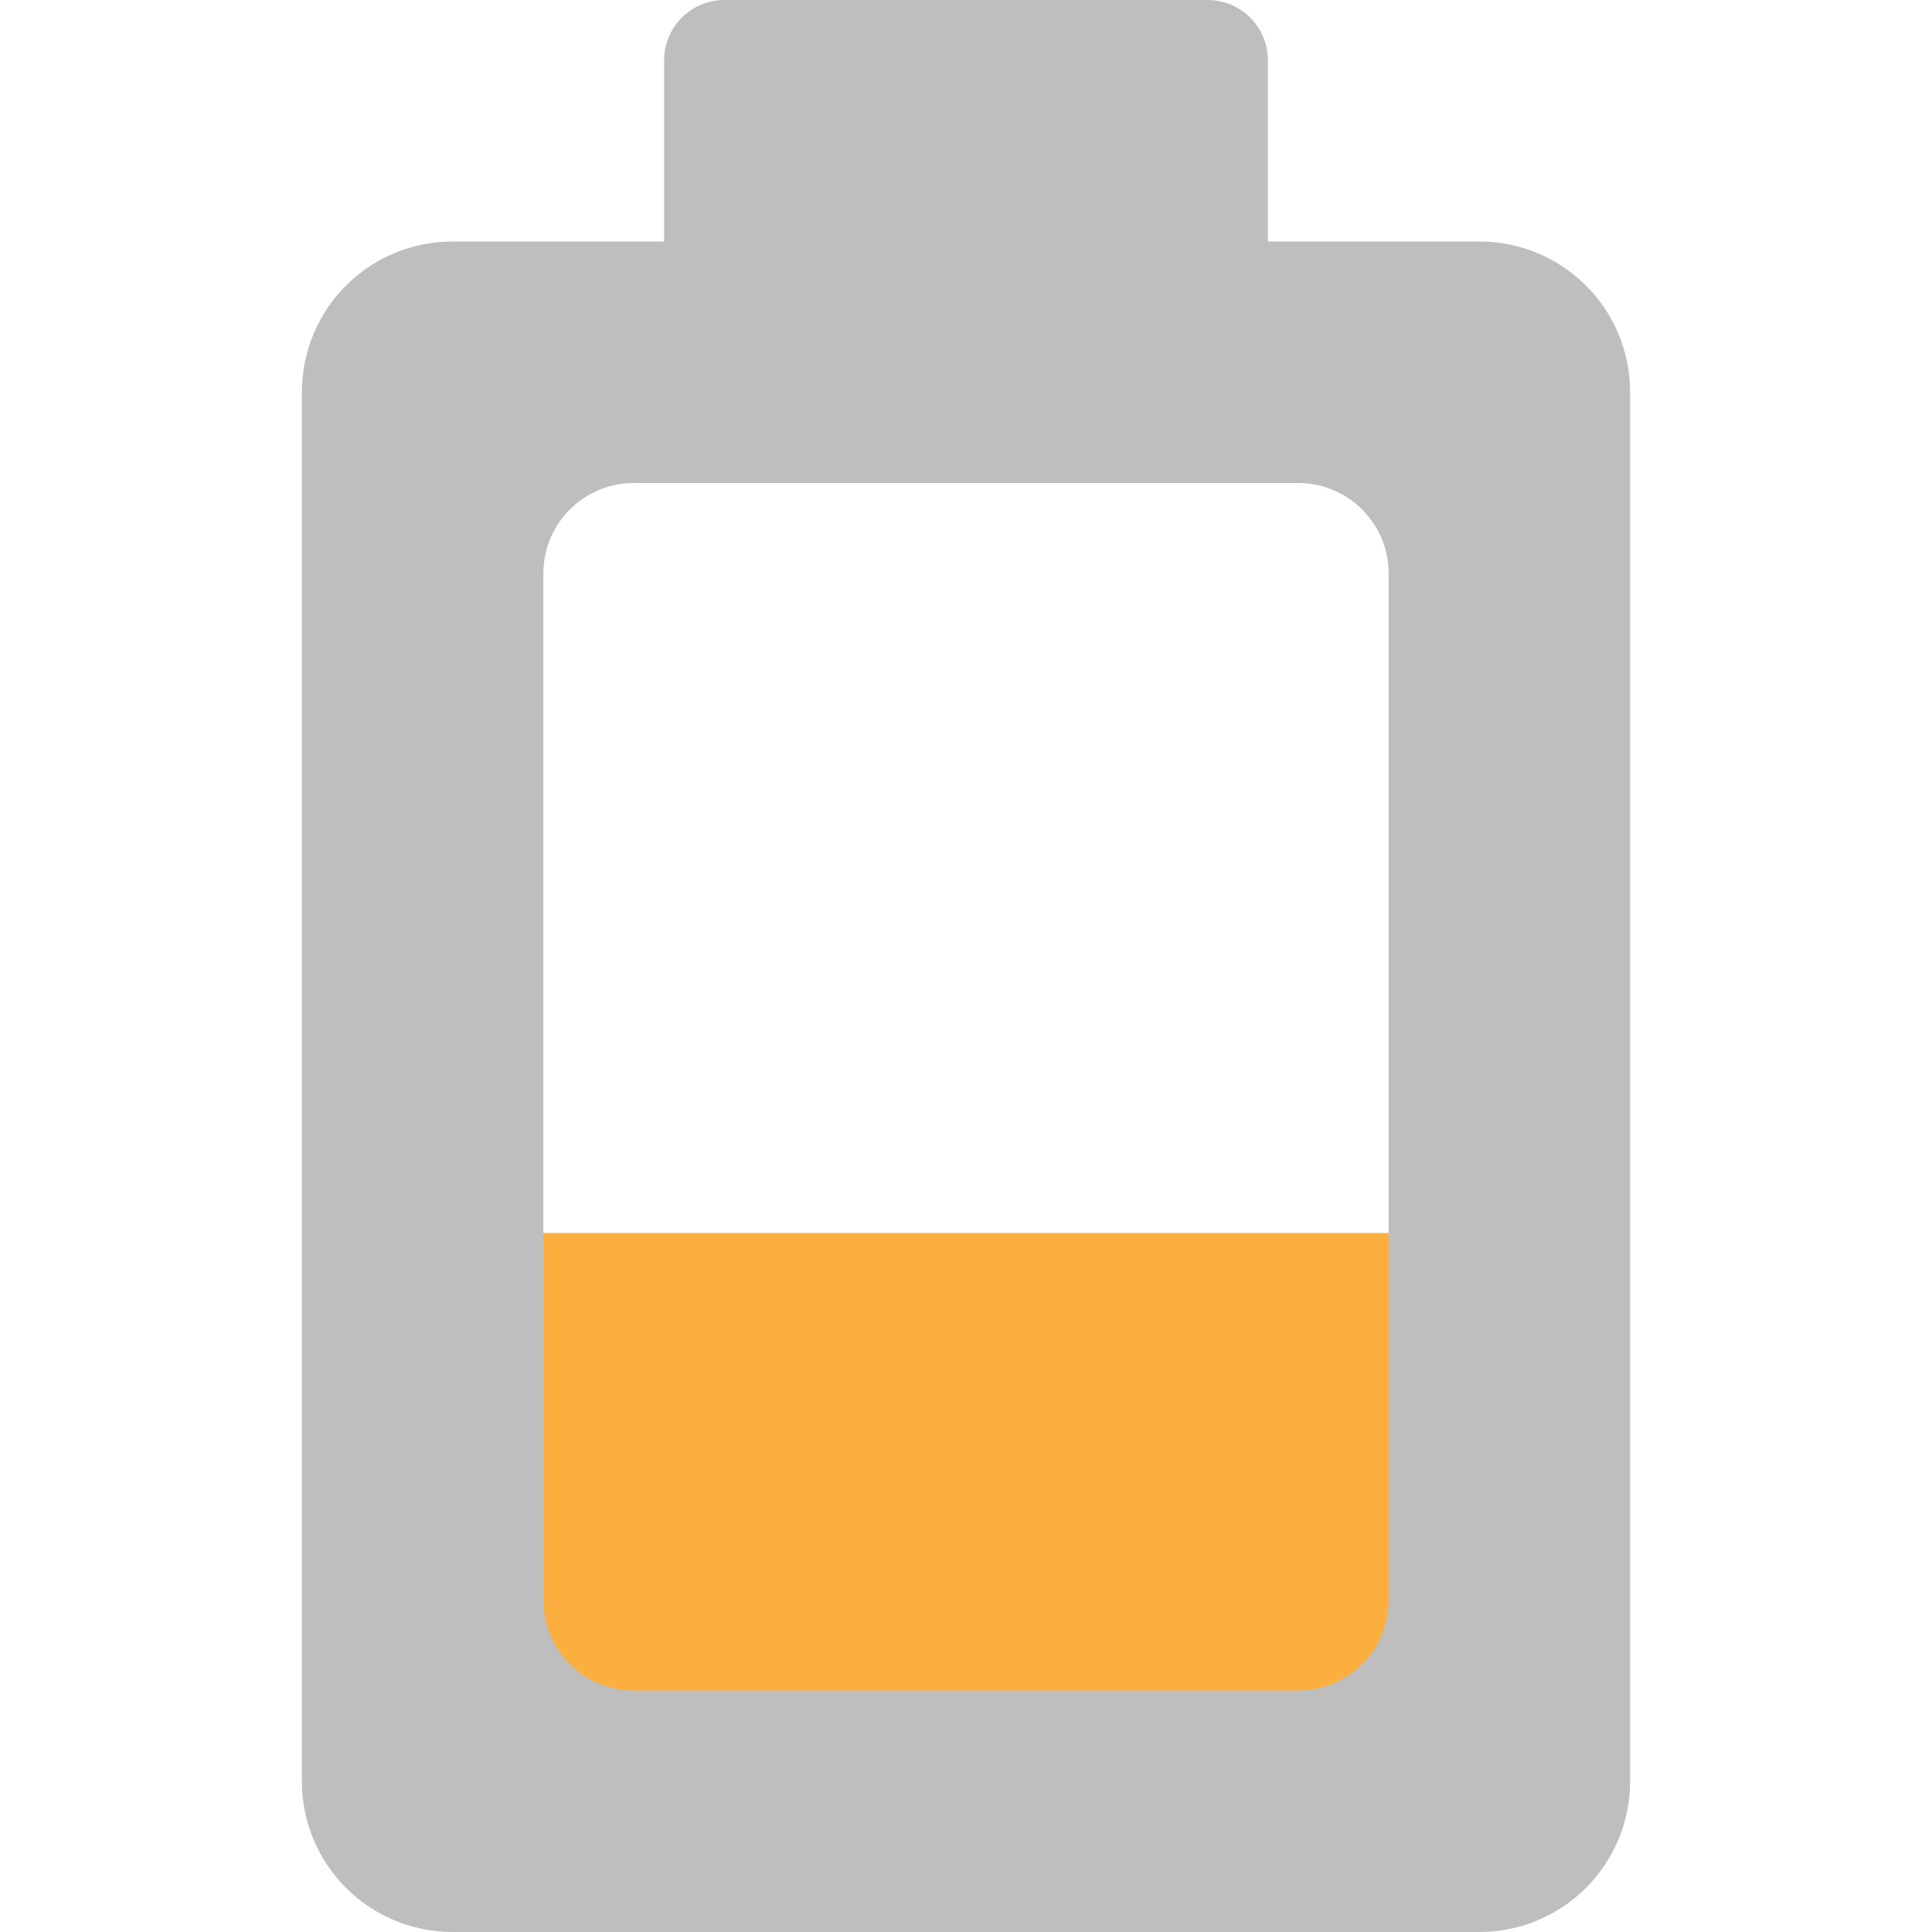
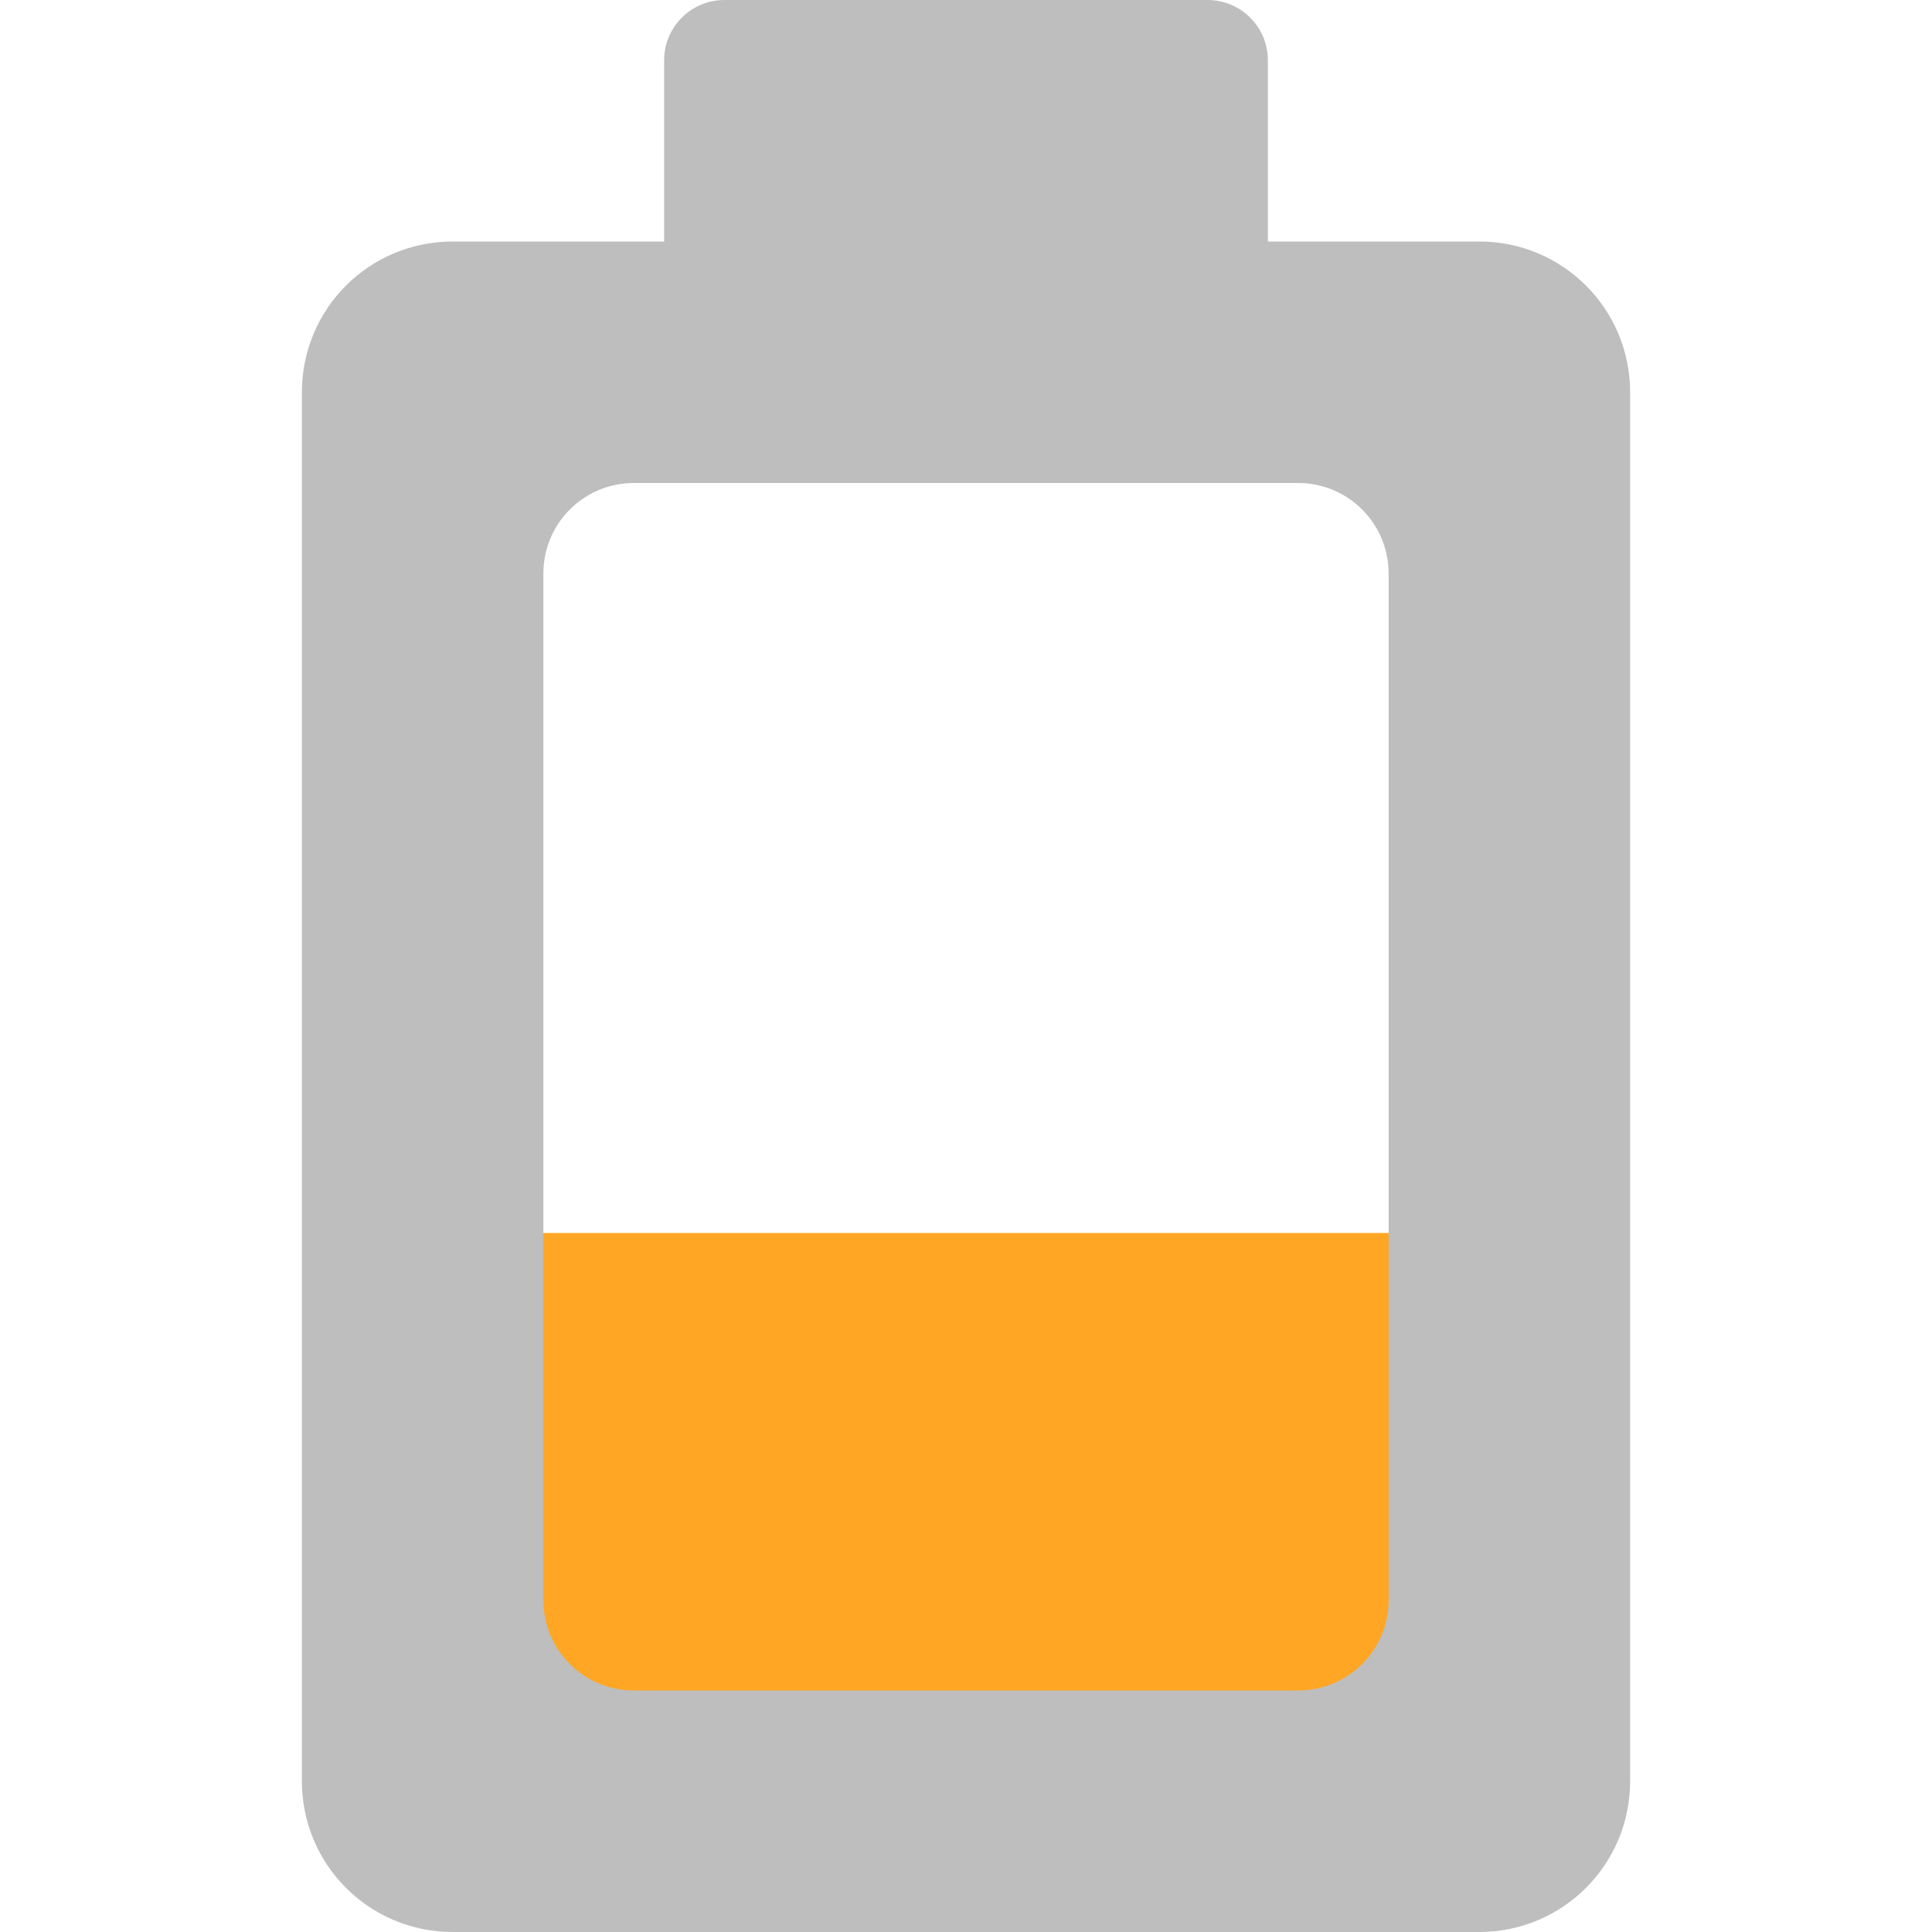
<svg xmlns="http://www.w3.org/2000/svg" height="16" width="16" version="1.1" id="svg2">
  <defs id="defs12" />
  <g id="layer1">
-     <rect style="opacity:1;fill:#fcaf3e;fill-opacity:1;fill-rule:nonzero;stroke:#fcaf3e;stroke-width:2.542;stroke-linecap:butt;stroke-linejoin:miter;stroke-miterlimit:1.42;stroke-dasharray:none;stroke-opacity:1" id="rect4210" width="6.935" height="2.189" x="4.77" y="11.482" />
+     <rect style="opacity:1;fill:#fcaf3e;fill-opacity:1;fill-rule:nonzero;stroke:#ffa724;stroke-width:2.542;stroke-linecap:butt;stroke-linejoin:miter;stroke-miterlimit:1.42;stroke-dasharray:none;stroke-opacity:1" id="rect4210" width="6.935" height="2.189" x="4.77" y="11.482" />
  </g>
  <g fill="#bebebe" id="g4">
    <path d="m2.5 14.75c0 0.692 0.557 1.25 1.25 1.25h8.5c0.692 0 1.25-0.558 1.25-1.25v-11.5c0-0.693-0.558-1.25-1.25-1.25h-1.75v-1.5c0-0.277-0.223-0.5-0.5-0.5h-4c-0.277 0-0.5 0.223-0.5 0.5v1.5h-1.75c-0.693 0-1.25 0.557-1.25 1.25zm2-1.5v-8.5c0-0.416 0.335-0.75 0.75-0.75h5.5c0.415 0 0.75 0.335 0.75 0.75v8.5c0 0.416-0.334 0.75-0.75 0.75h-5.5c-0.415 0-0.75-0.334-0.75-0.75z" id="path8" />
  </g>
</svg>
